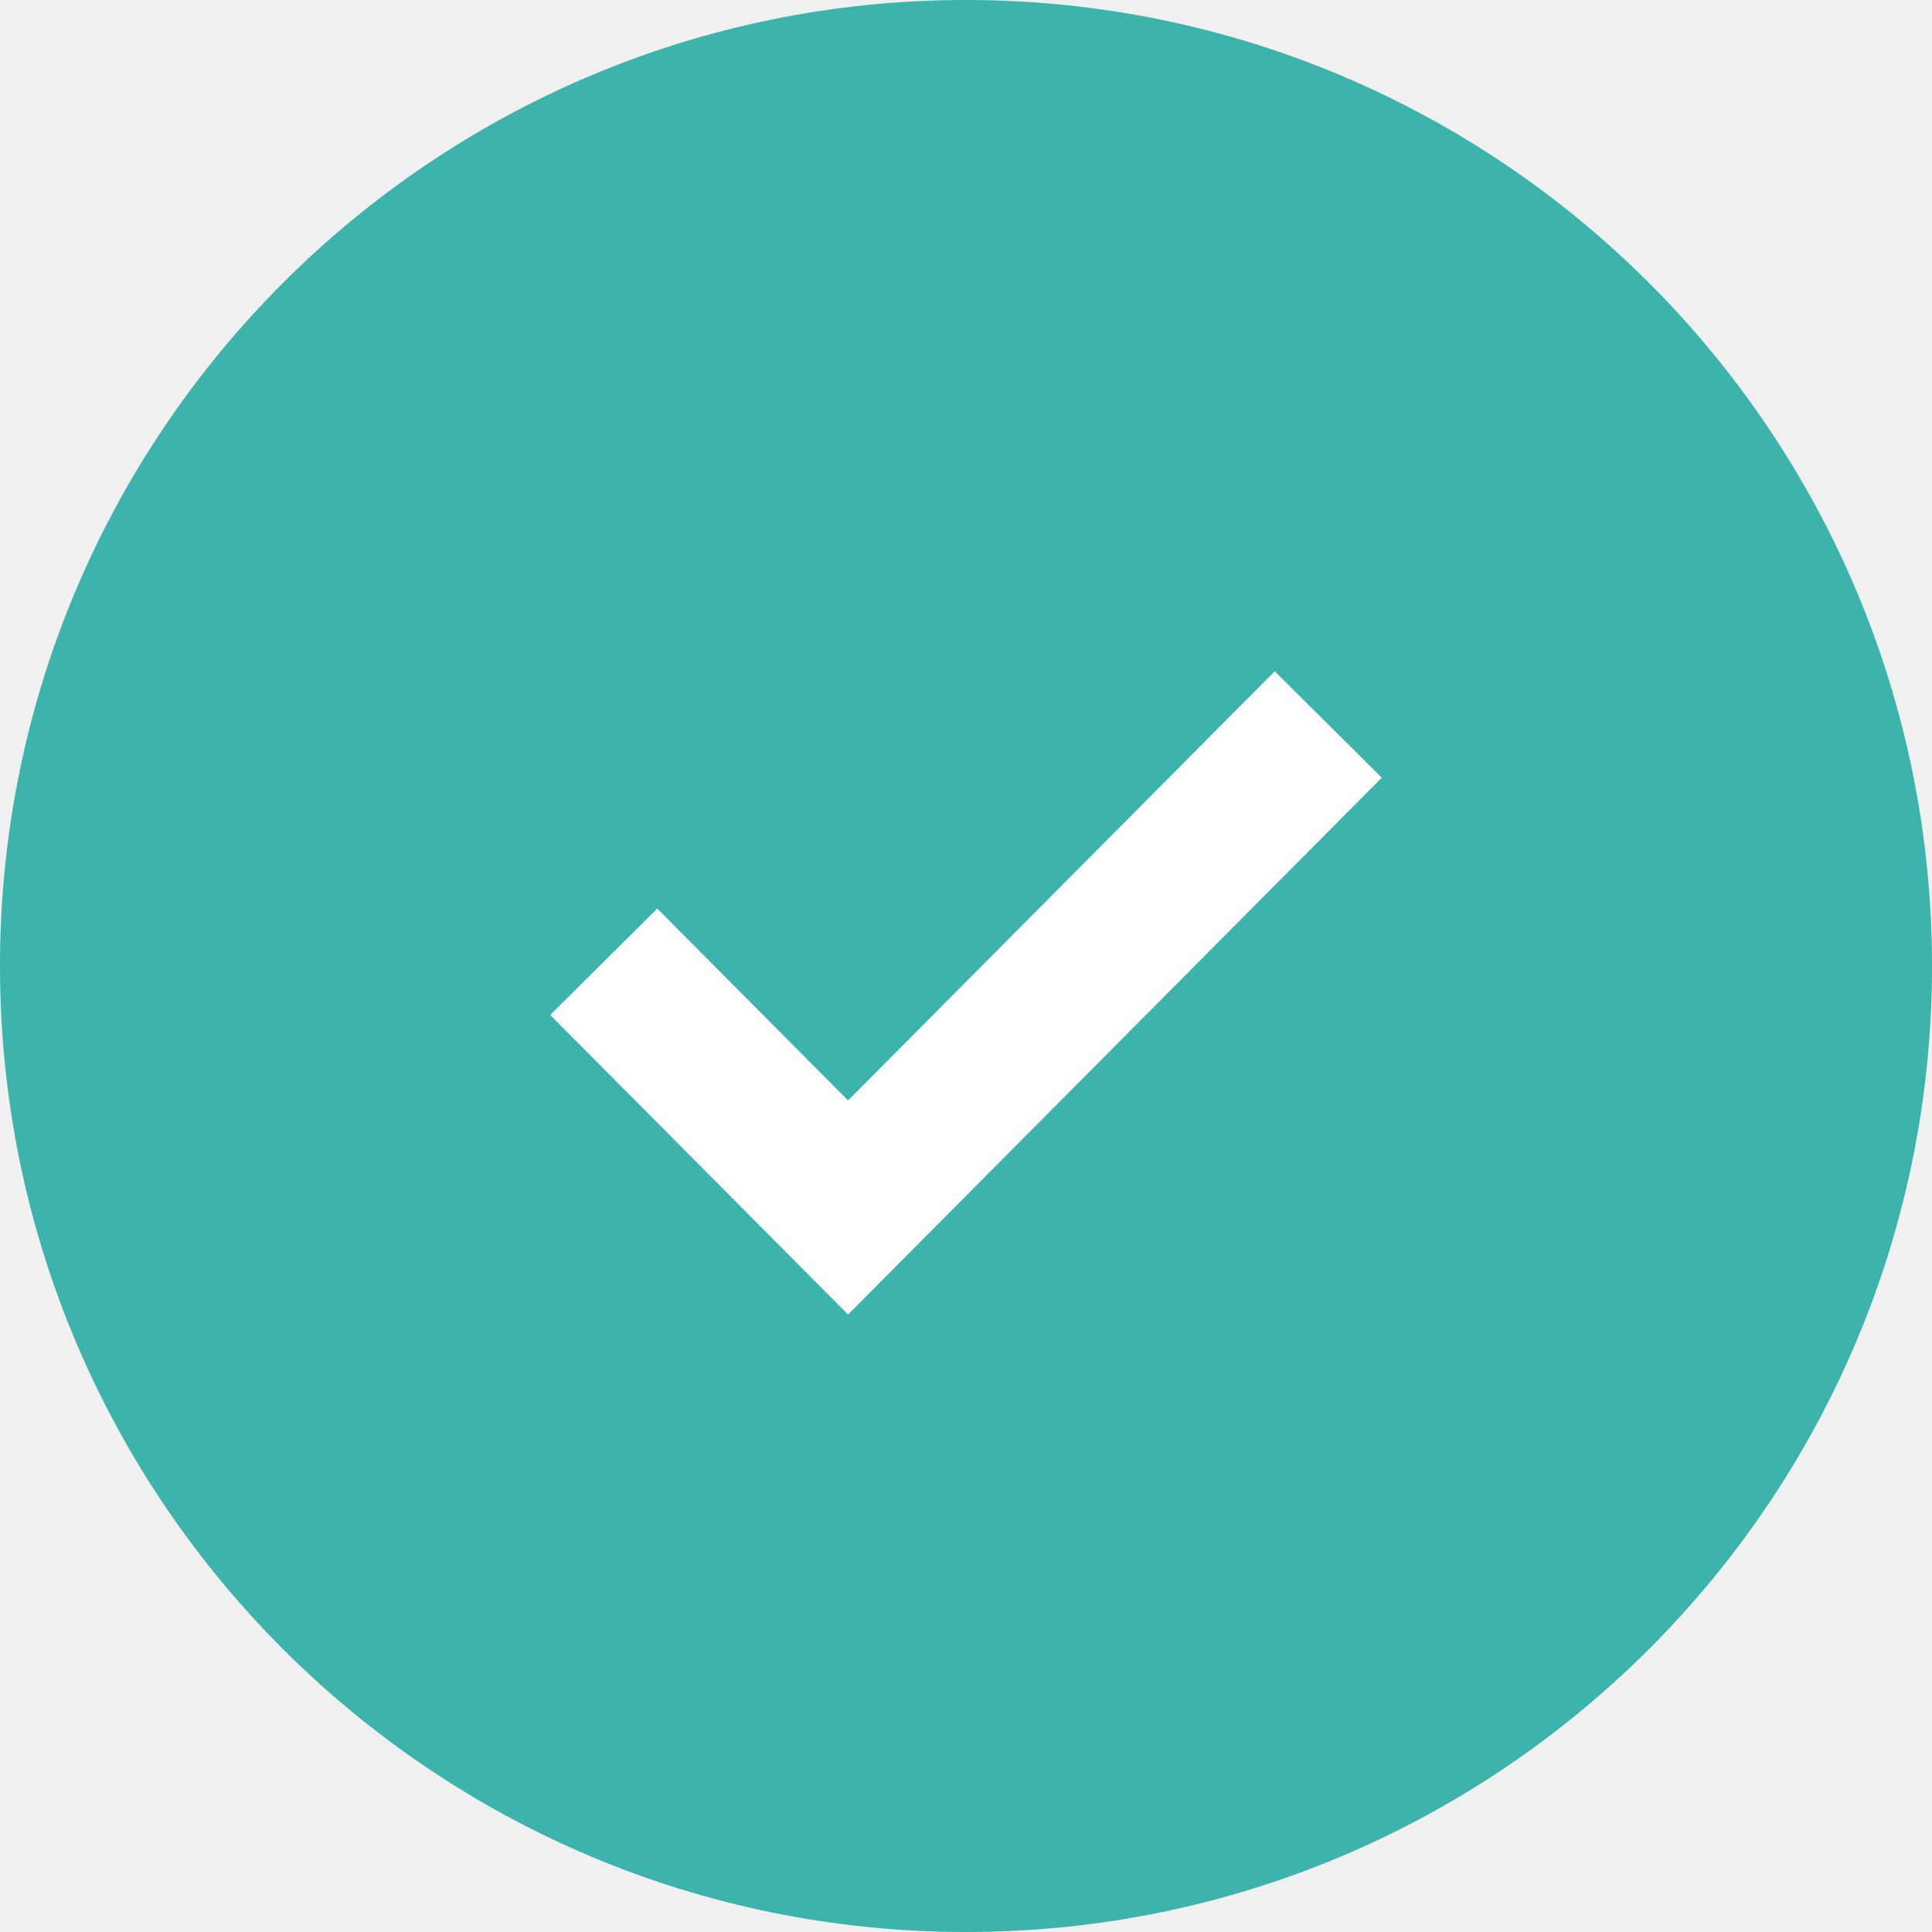
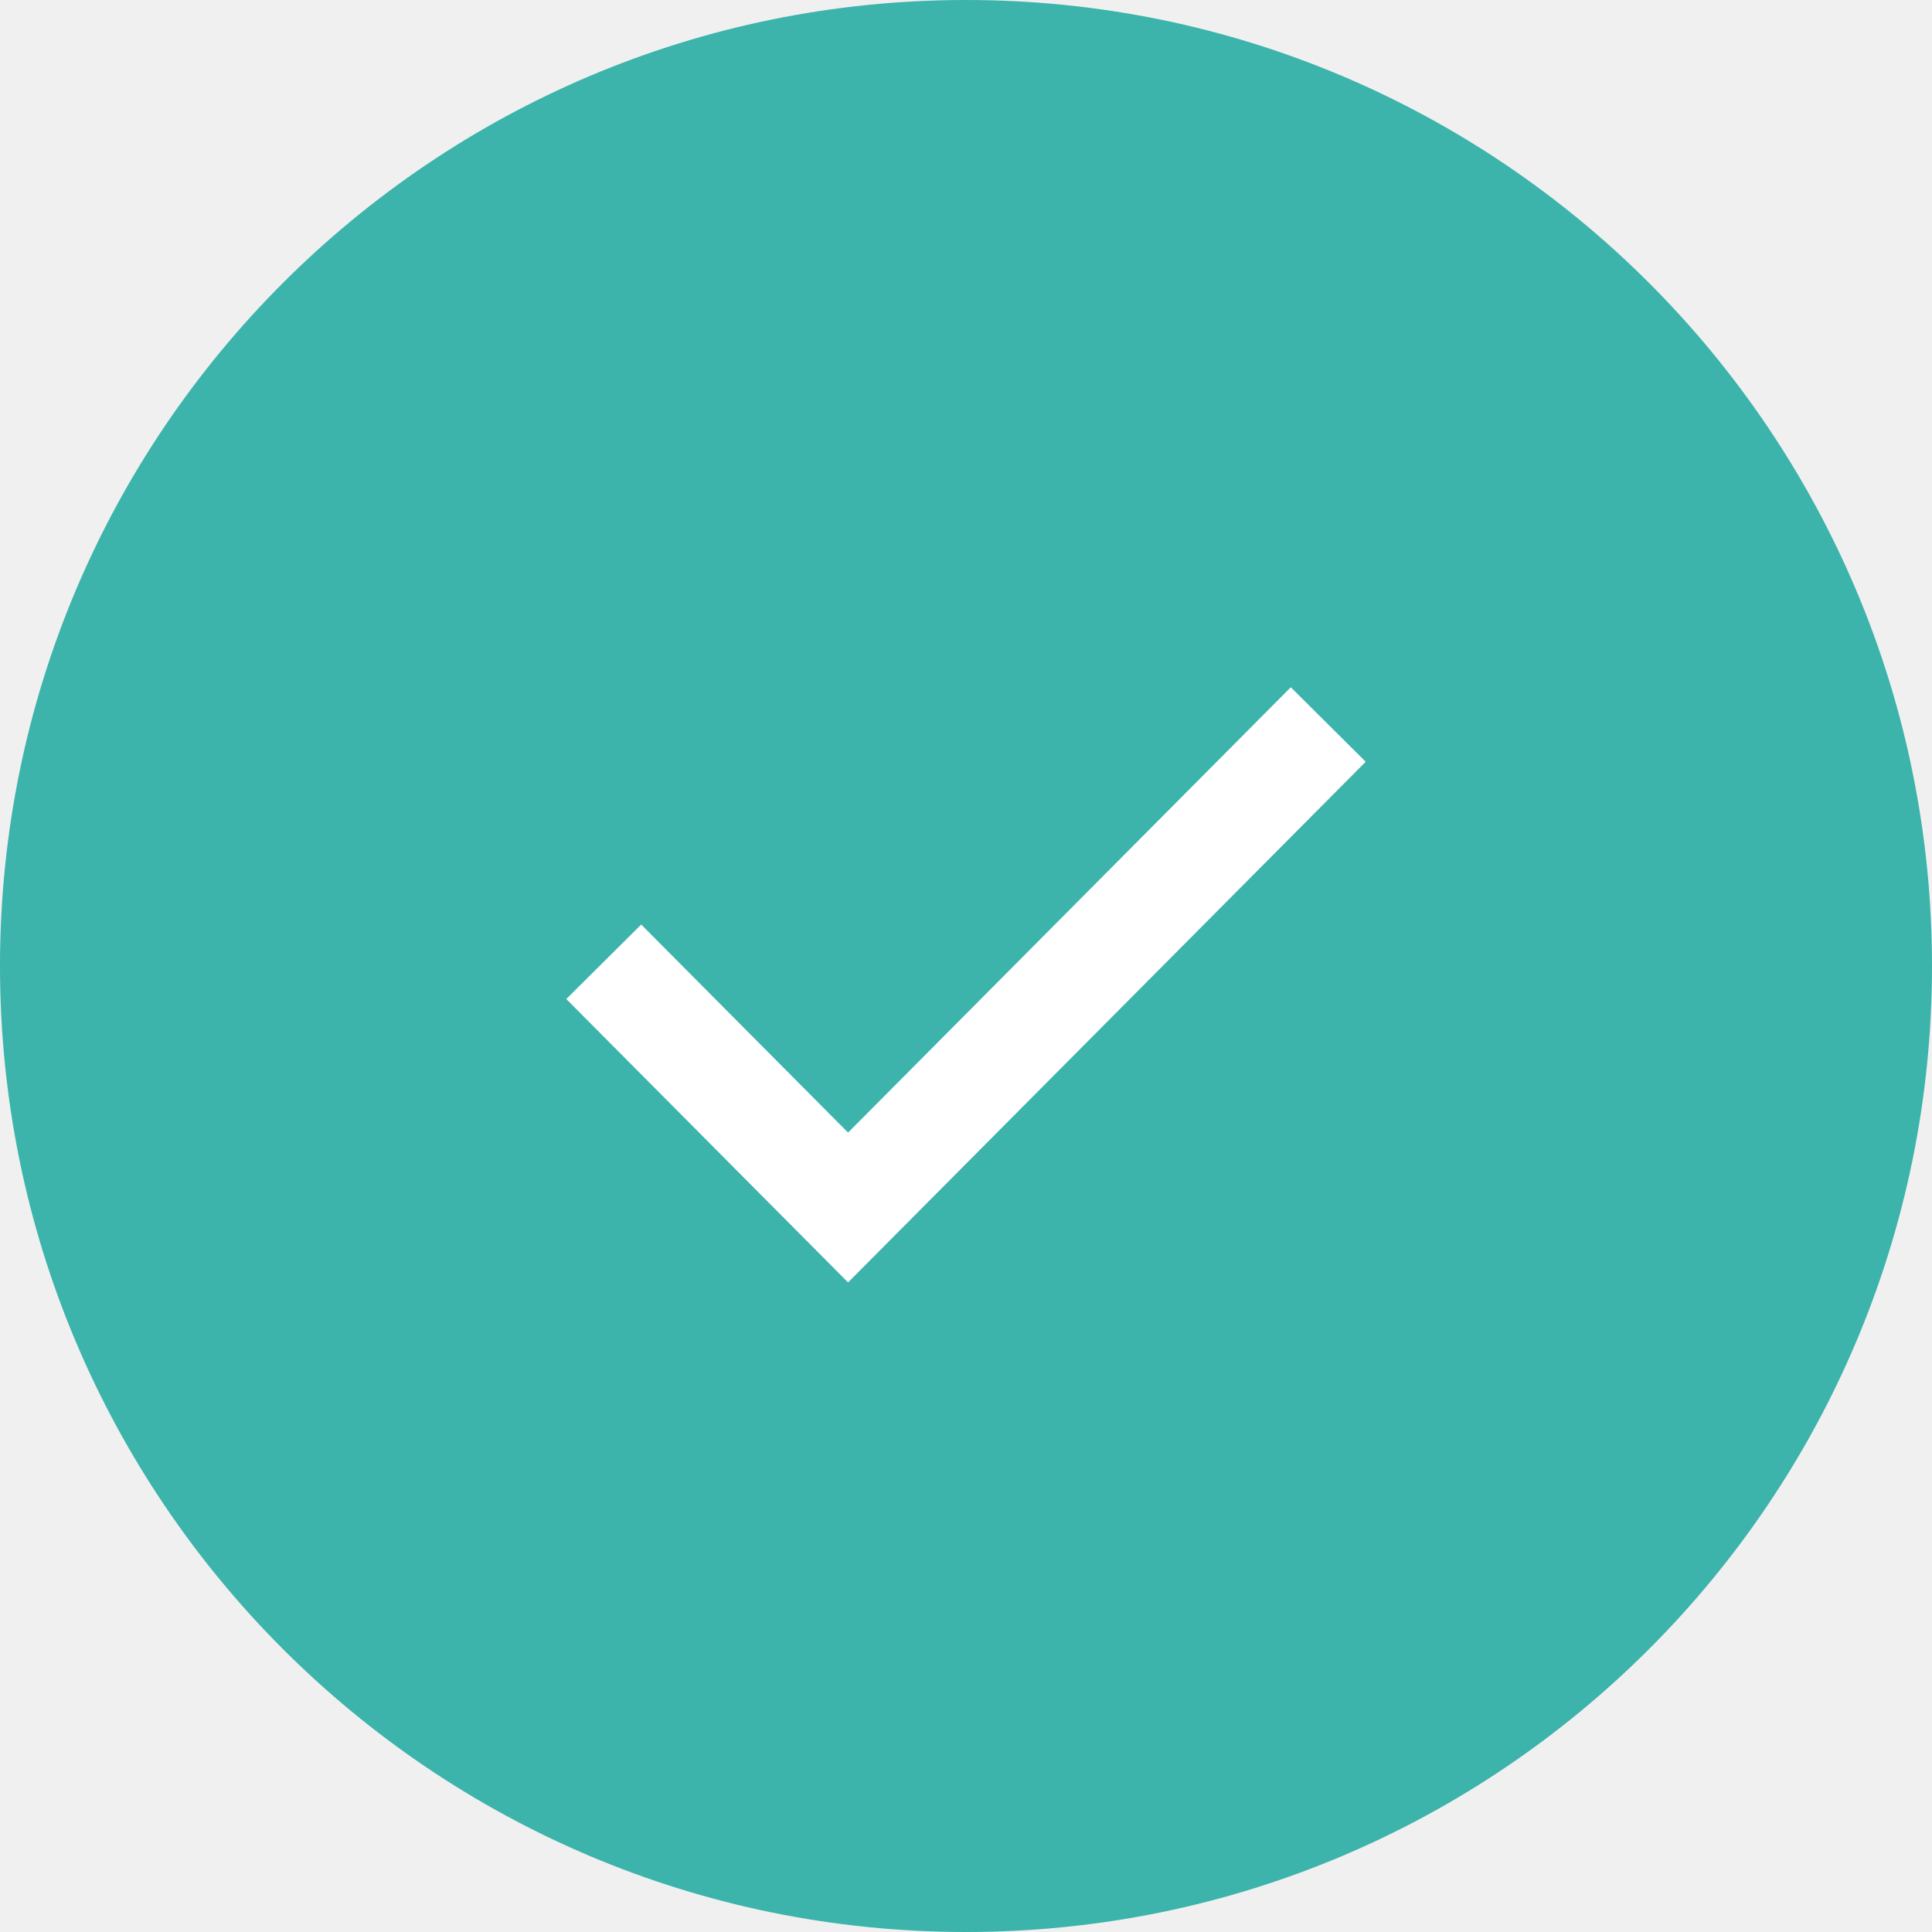
<svg xmlns="http://www.w3.org/2000/svg" width="64" height="64">
  <g fill="none" fill-rule="evenodd">
    <circle fill="#3CB3AB" cx="32" cy="32" r="32" />
-     <path stroke="#FFF" stroke-width="5" d="M20 31.86L28.093 40 44 24" />
+     <path stroke="#FFF" stroke-width="3.5" d="M20 31.86L28.093 40 44 24" />
  </g>
</svg>
